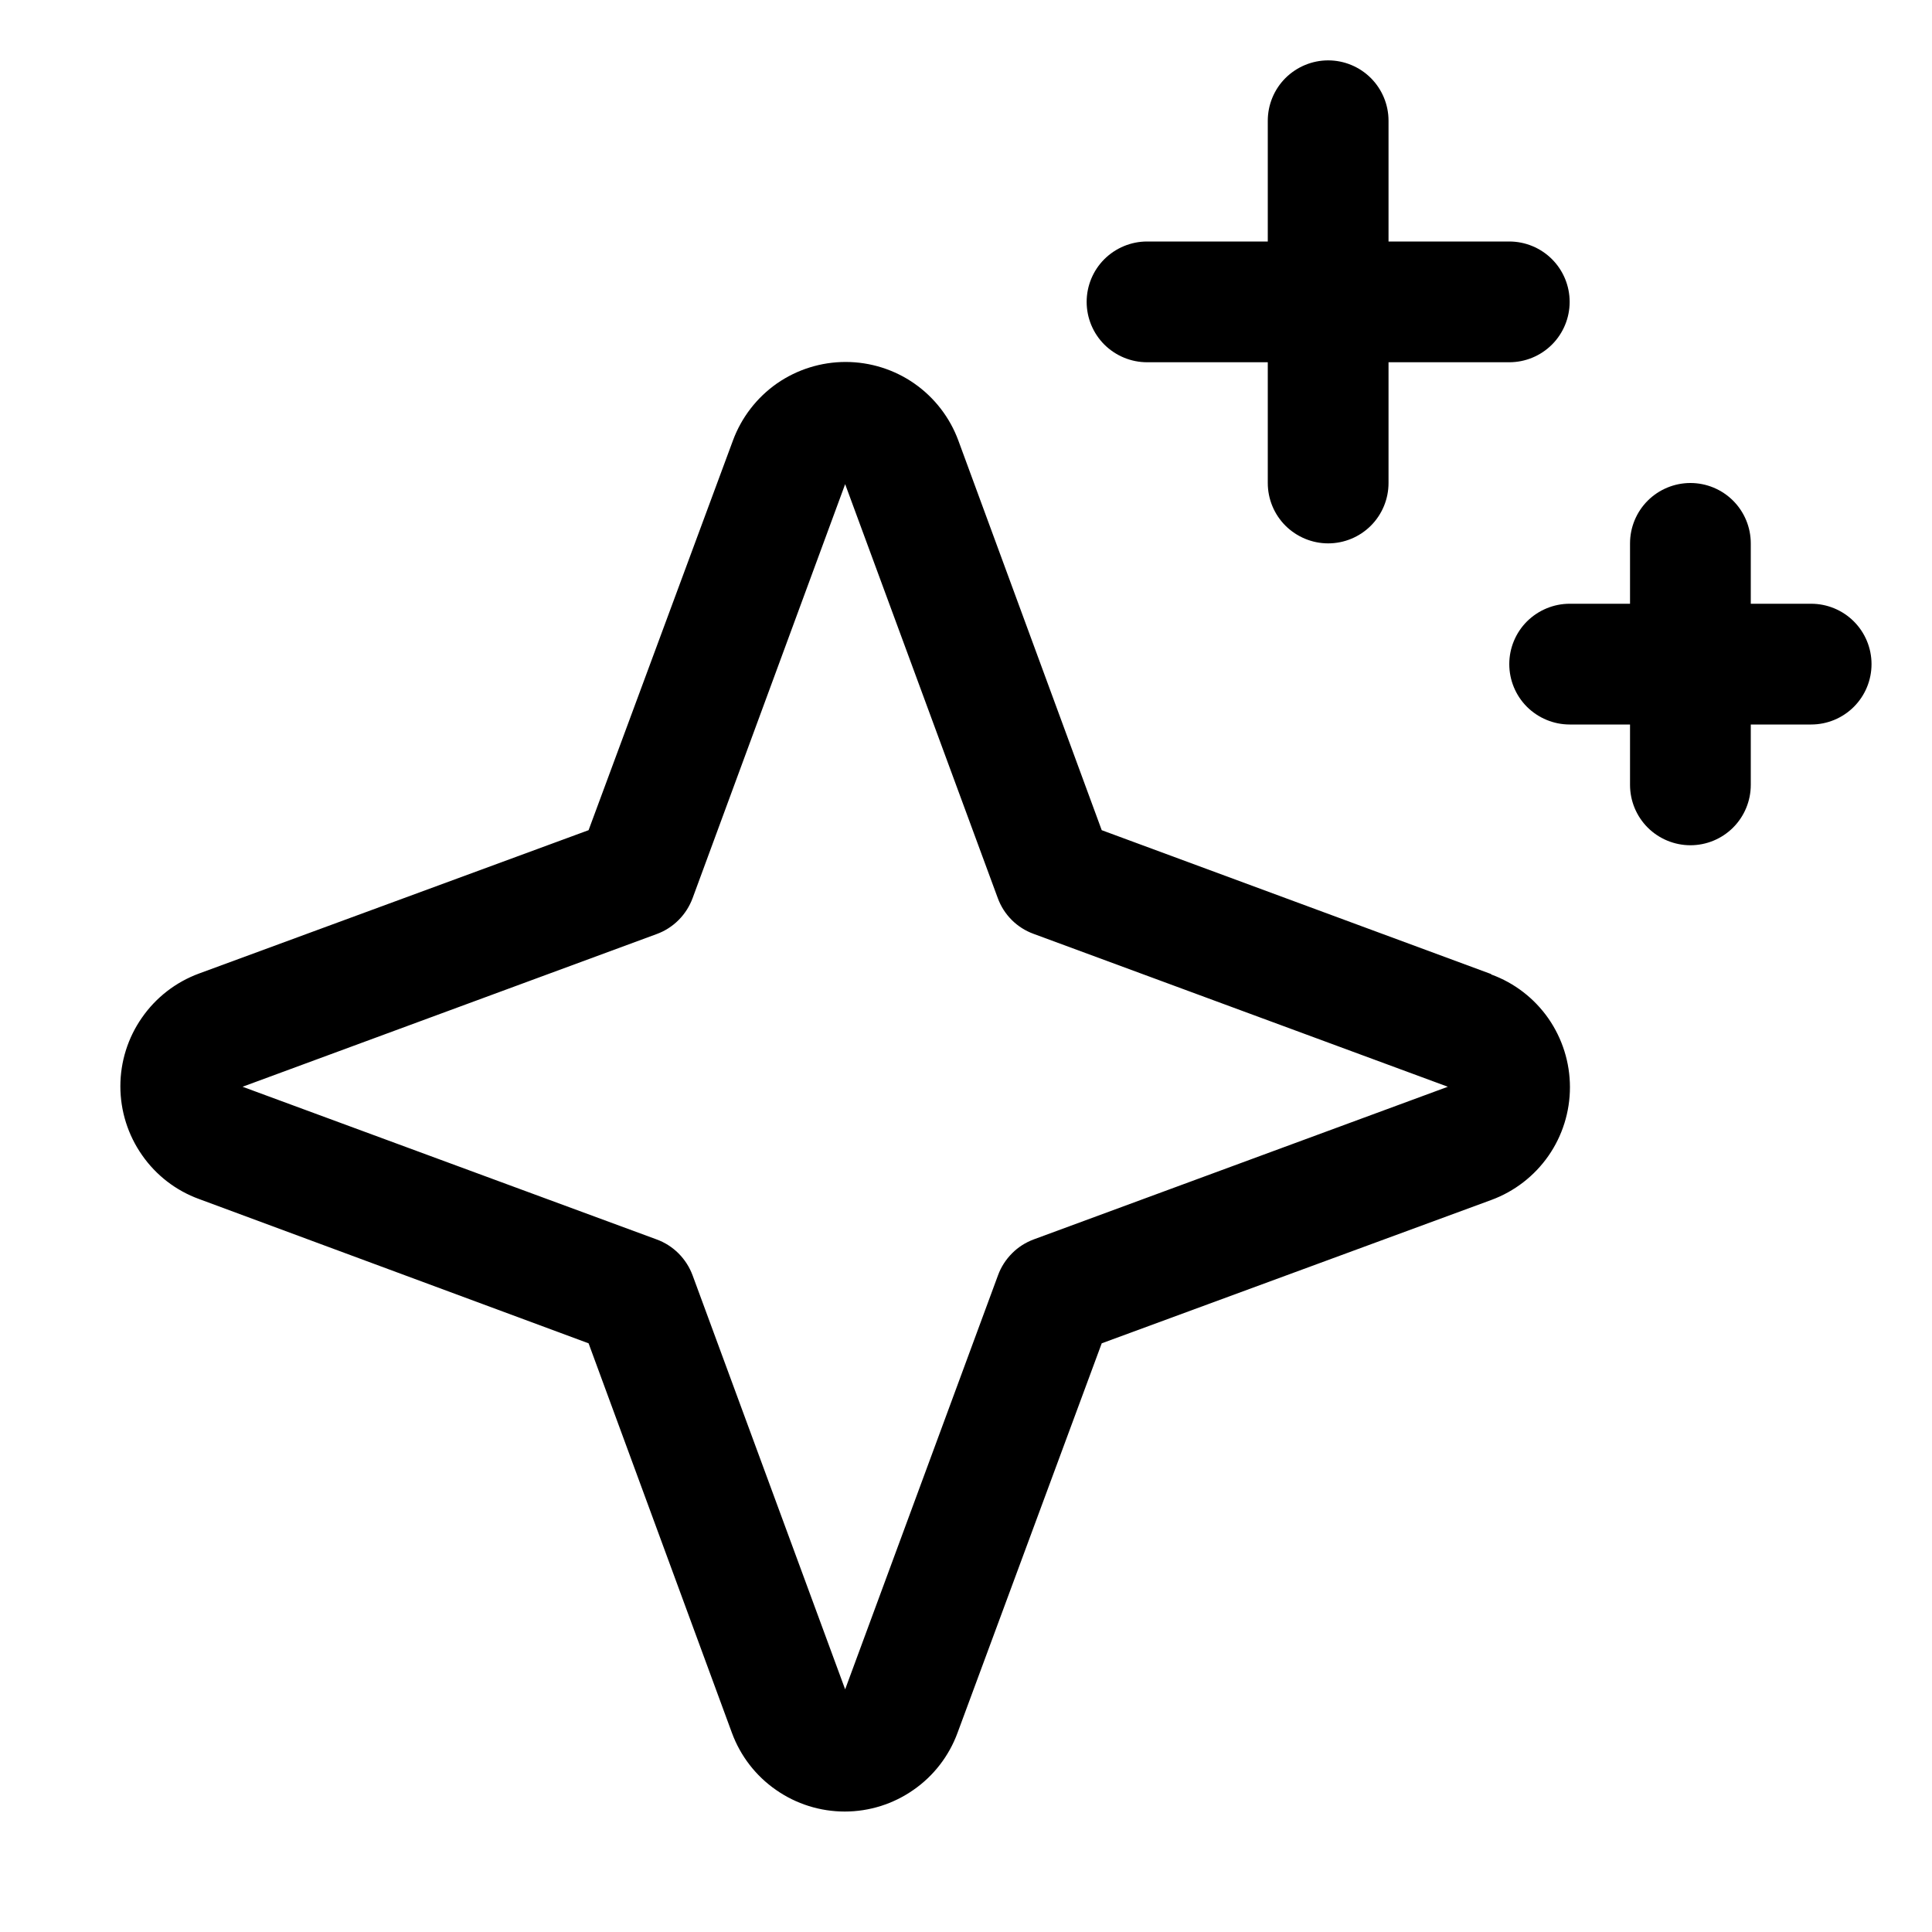
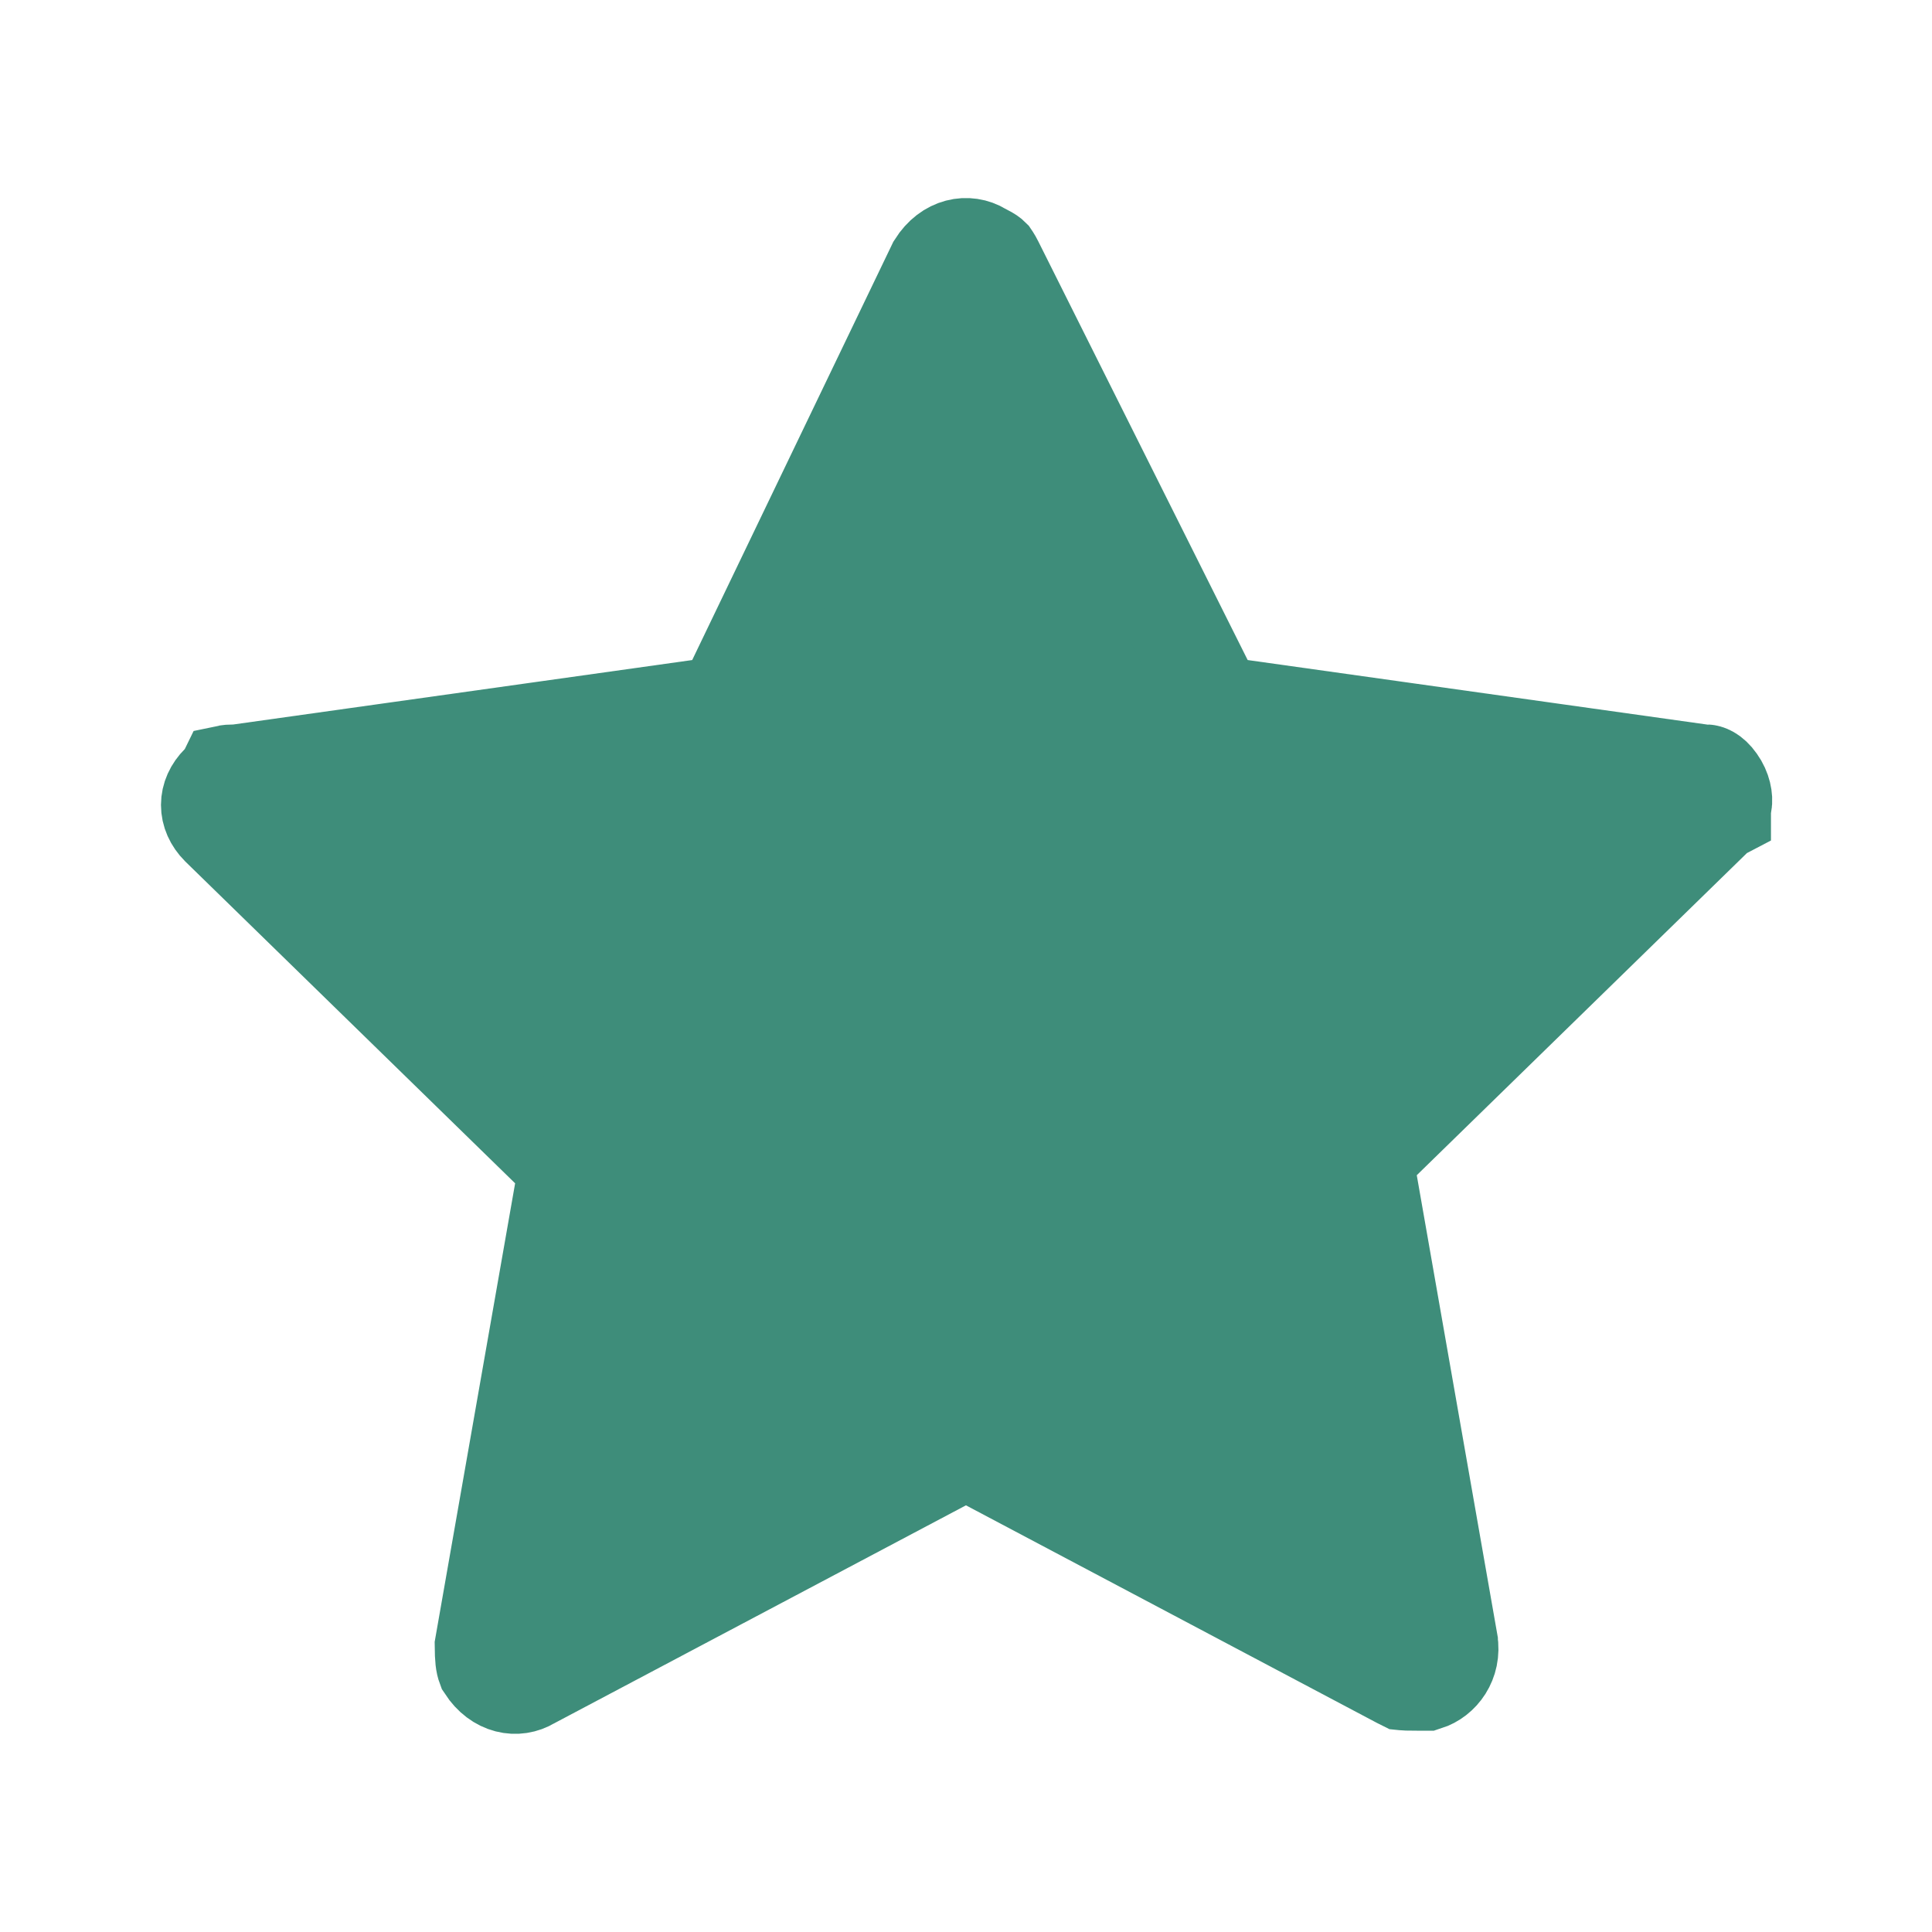
<svg xmlns="http://www.w3.org/2000/svg" width="20" height="20" viewBox="0 0 20 20" fill="none">
-   <path d="M15.435 10.083L11.405 8.594L9.921 4.561C9.833 4.322 9.674 4.116 9.465 3.97C9.257 3.825 9.008 3.747 8.754 3.747C8.499 3.747 8.251 3.825 8.042 3.97C7.834 4.116 7.675 4.322 7.587 4.561L6.093 8.594L2.06 10.078C1.821 10.166 1.615 10.325 1.47 10.534C1.324 10.742 1.246 10.991 1.246 11.245C1.246 11.5 1.324 11.748 1.47 11.957C1.615 12.166 1.821 12.325 2.06 12.412L6.093 13.906L7.577 17.939C7.665 18.178 7.824 18.384 8.033 18.529C8.242 18.675 8.49 18.753 8.745 18.753C8.999 18.753 9.247 18.675 9.456 18.529C9.665 18.384 9.824 18.178 9.912 17.939L11.405 13.906L15.438 12.422C15.677 12.334 15.883 12.175 16.029 11.966C16.174 11.758 16.252 11.509 16.252 11.255C16.252 11 16.174 10.752 16.029 10.543C15.883 10.334 15.677 10.175 15.438 10.088L15.435 10.083ZM10.702 12.83C10.618 12.861 10.54 12.91 10.477 12.974C10.413 13.038 10.363 13.115 10.332 13.2L8.749 17.488L7.17 13.203C7.138 13.117 7.089 13.04 7.024 12.975C6.96 12.911 6.882 12.861 6.796 12.83L2.511 11.25L6.796 9.67C6.882 9.639 6.96 9.589 7.024 9.525C7.089 9.46 7.138 9.383 7.17 9.297L8.749 5.012L10.329 9.297C10.36 9.382 10.409 9.459 10.473 9.523C10.537 9.587 10.614 9.636 10.699 9.667L14.988 11.25L10.702 12.83ZM11.249 3.125C11.249 2.959 11.315 2.8 11.432 2.683C11.55 2.566 11.709 2.5 11.874 2.5H13.124V1.25C13.124 1.084 13.19 0.925 13.307 0.808C13.425 0.691 13.584 0.625 13.749 0.625C13.915 0.625 14.074 0.691 14.191 0.808C14.308 0.925 14.374 1.084 14.374 1.25V2.5H15.624C15.79 2.5 15.949 2.566 16.066 2.683C16.183 2.8 16.249 2.959 16.249 3.125C16.249 3.291 16.183 3.45 16.066 3.567C15.949 3.684 15.79 3.75 15.624 3.75H14.374V5C14.374 5.166 14.308 5.325 14.191 5.442C14.074 5.559 13.915 5.625 13.749 5.625C13.584 5.625 13.425 5.559 13.307 5.442C13.19 5.325 13.124 5.166 13.124 5V3.75H11.874C11.709 3.75 11.55 3.684 11.432 3.567C11.315 3.45 11.249 3.291 11.249 3.125ZM19.374 6.875C19.374 7.041 19.308 7.2 19.191 7.317C19.074 7.434 18.915 7.5 18.749 7.5H18.124V8.125C18.124 8.291 18.058 8.45 17.941 8.567C17.824 8.684 17.665 8.75 17.499 8.75C17.334 8.75 17.174 8.684 17.057 8.567C16.94 8.45 16.874 8.291 16.874 8.125V7.5H16.249C16.084 7.5 15.925 7.434 15.807 7.317C15.69 7.2 15.624 7.041 15.624 6.875C15.624 6.709 15.69 6.55 15.807 6.433C15.925 6.316 16.084 6.25 16.249 6.25H16.874V5.625C16.874 5.459 16.94 5.3 17.057 5.183C17.174 5.066 17.334 5 17.499 5C17.665 5 17.824 5.066 17.941 5.183C18.058 5.3 18.124 5.459 18.124 5.625V6.25H18.749C18.915 6.25 19.074 6.316 19.191 6.433C19.308 6.55 19.374 6.709 19.374 6.875Z" fill="black" />
+   <path d="M9.686 2.745C9.817 2.538 10.019 2.51 10.159 2.595L10.175 2.604L10.192 2.613C10.246 2.64 10.259 2.653 10.261 2.655C10.263 2.658 10.276 2.672 10.302 2.724L12.469 7.057L12.586 7.292L12.847 7.328L17.597 7.995L17.631 8H17.666C17.667 8 17.718 8.004 17.778 8.09C17.839 8.175 17.853 8.267 17.843 8.318L17.833 8.367V8.398L17.789 8.421L17.733 8.475L14.316 11.809L14.128 11.993L14.174 12.253L15.006 16.997V16.998C15.041 17.207 14.914 17.369 14.766 17.416H14.666C14.623 17.416 14.589 17.416 14.559 17.415C14.546 17.415 14.535 17.413 14.525 17.412L14.483 17.391L10.233 15.141L9.999 15.018L9.766 15.141L5.516 17.391L5.492 17.404C5.353 17.488 5.155 17.461 5.023 17.259C5.008 17.219 5.001 17.168 5 17.038L5.825 12.336L5.871 12.076L5.682 11.892L2.269 8.562C2.132 8.424 2.132 8.241 2.27 8.104L2.327 8.046L2.347 8.005C2.361 8.002 2.383 8 2.416 8H2.451L2.485 7.995L7.235 7.328L7.501 7.291L7.616 7.05L9.686 2.745Z" fill="#3E8D7A" stroke="#3E8D7A" />
</svg>
